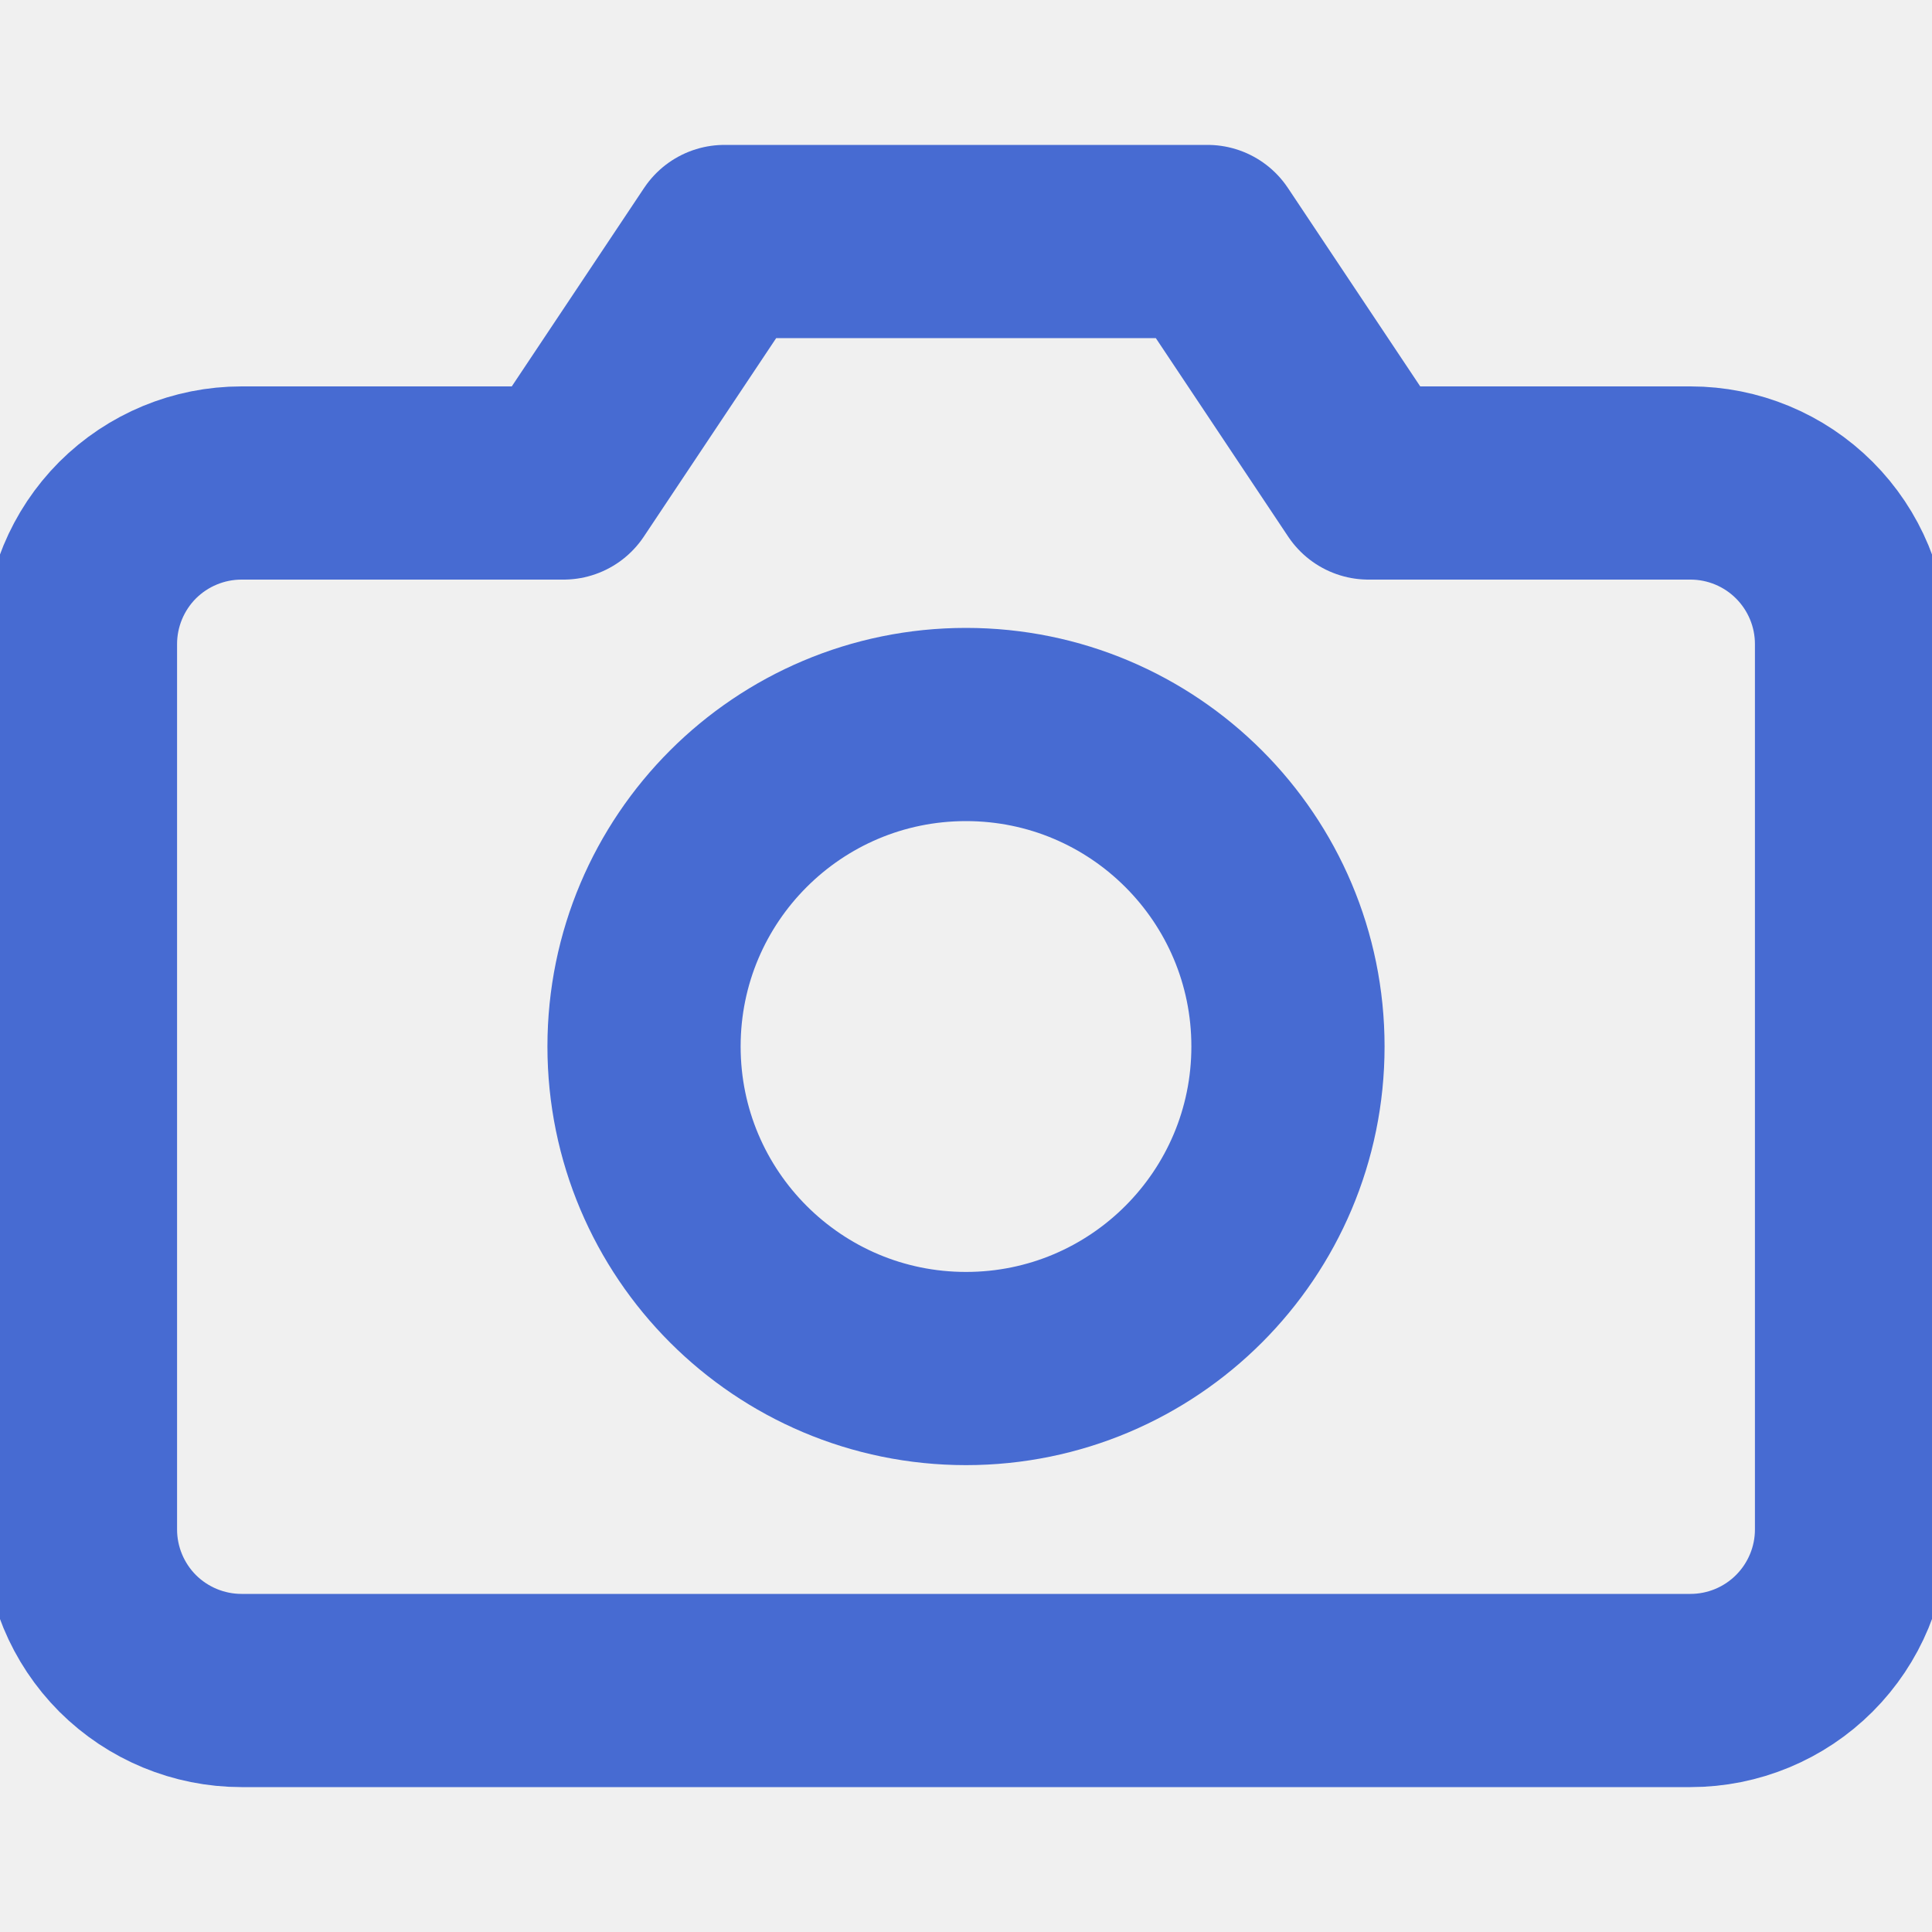
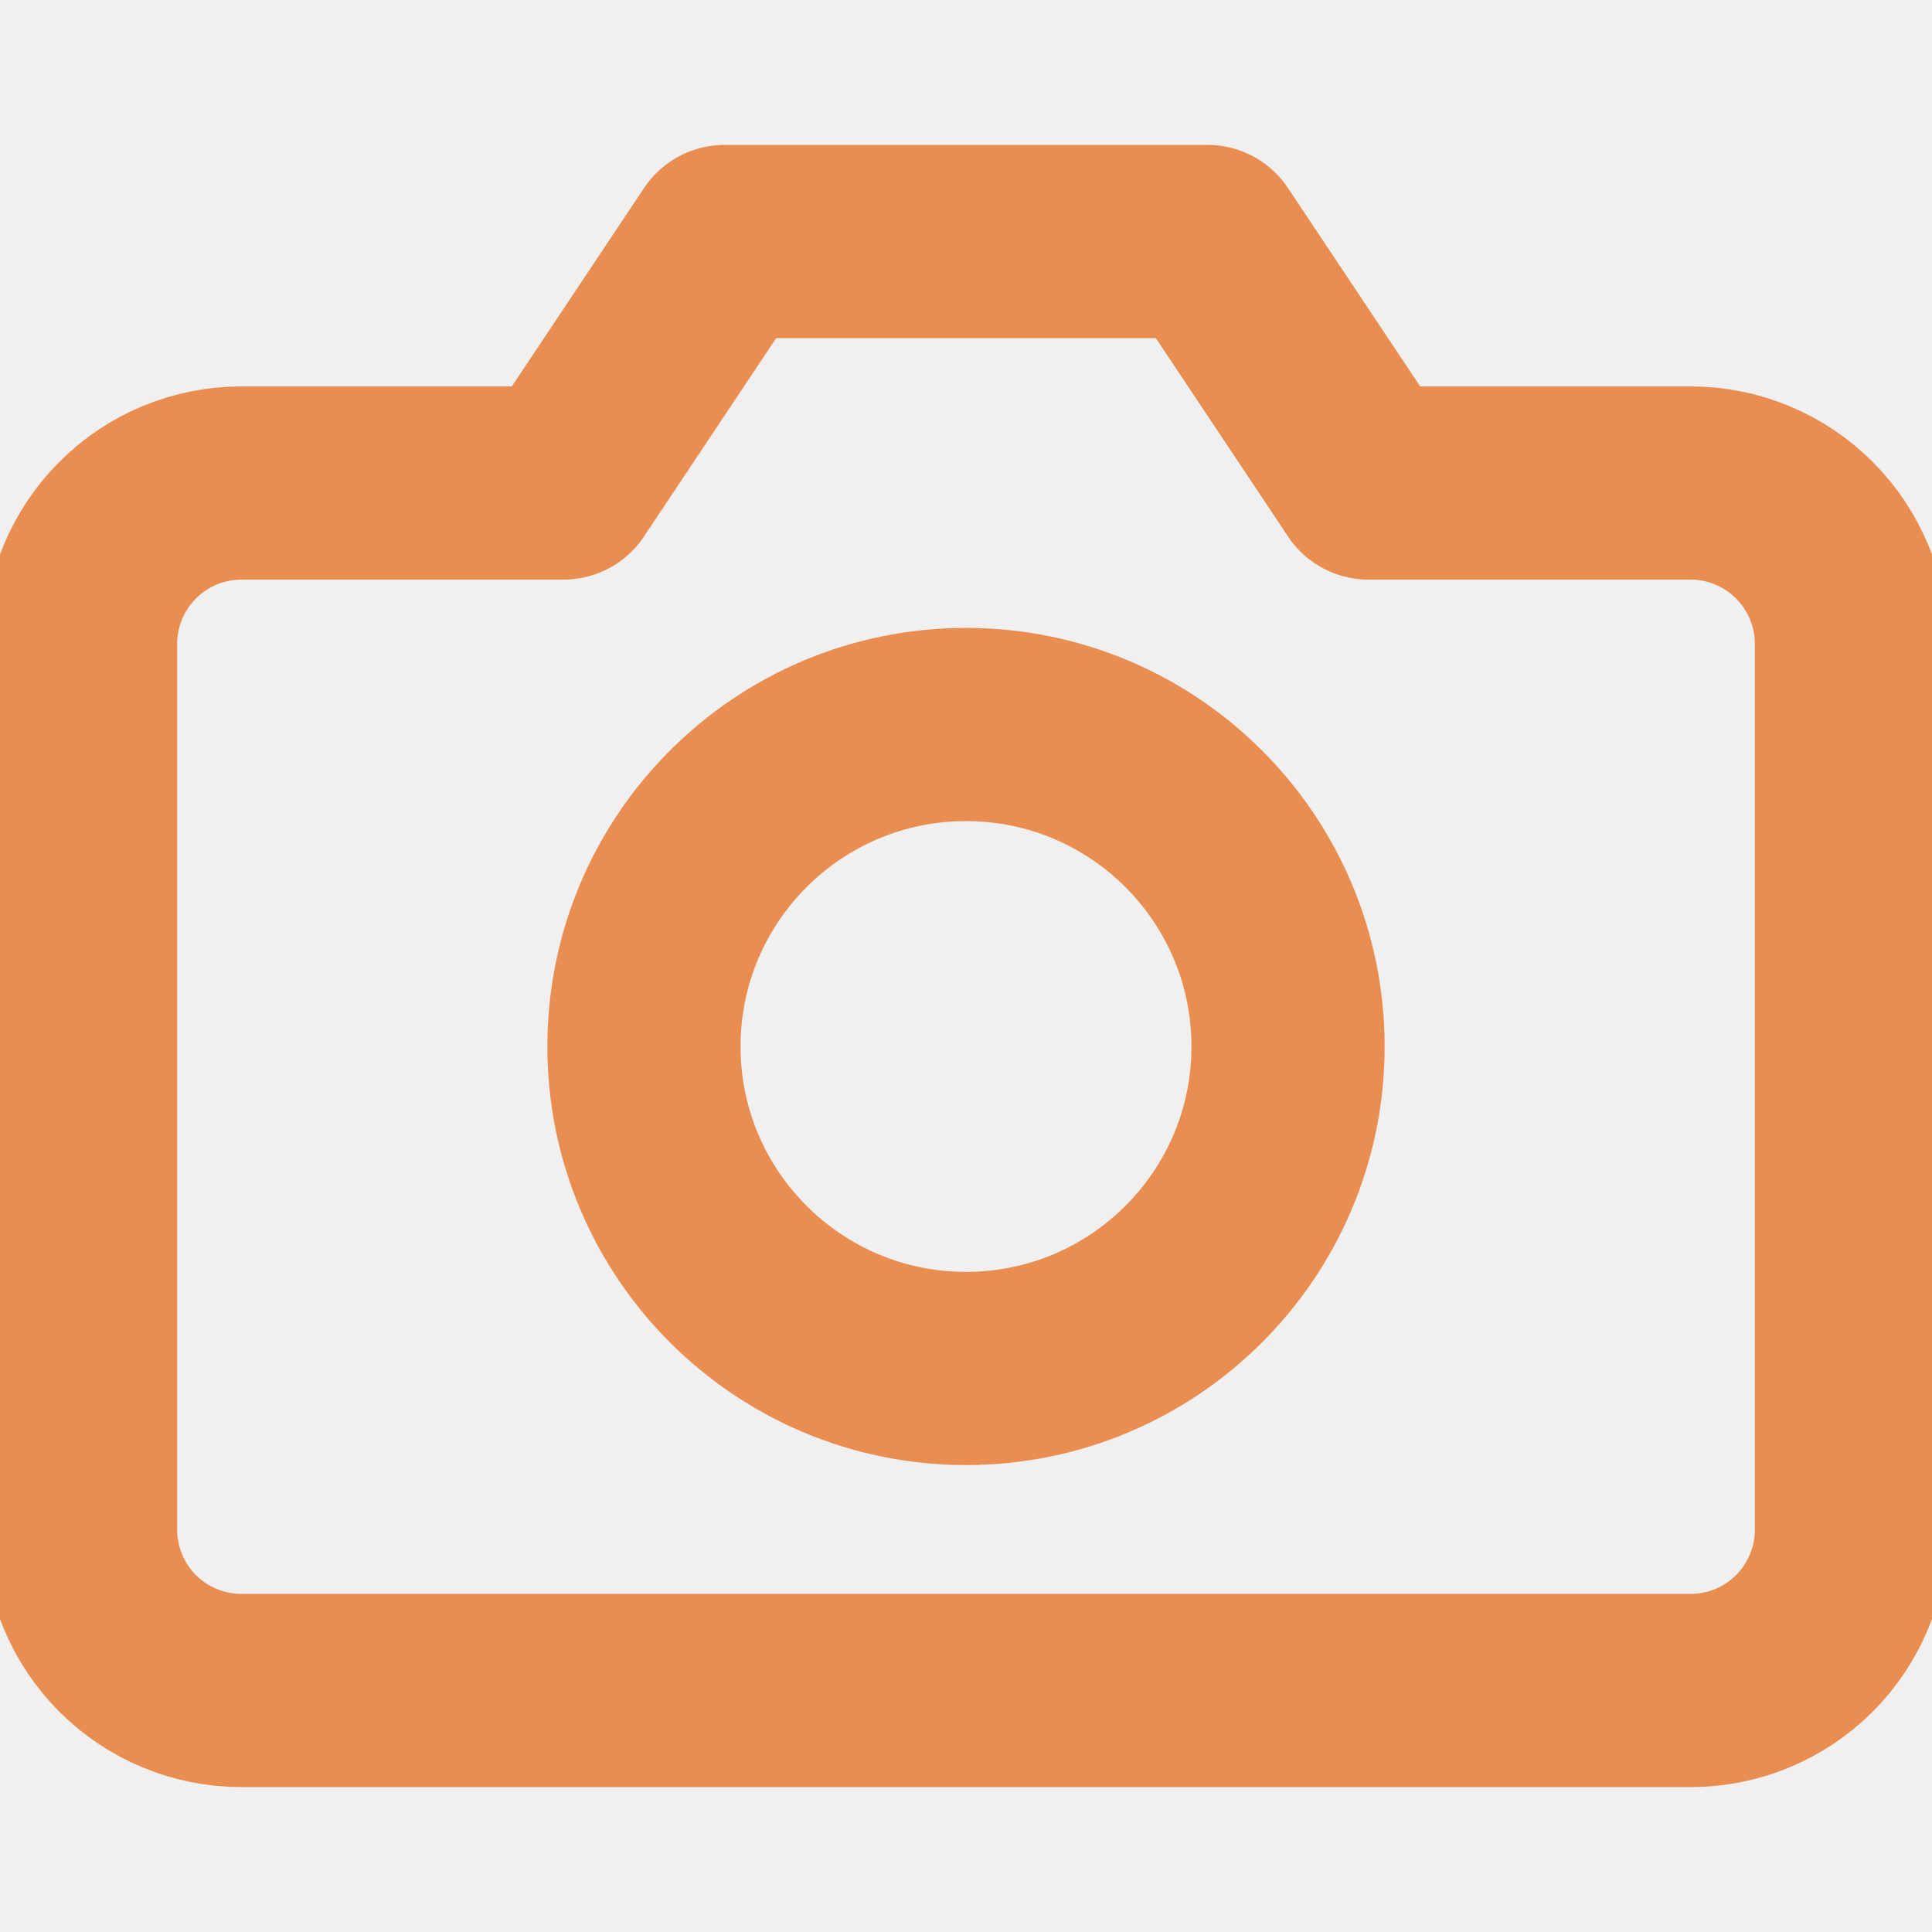
- <svg xmlns="http://www.w3.org/2000/svg" width="20" height="20" viewBox="0 0 20 20" fill="none">
-   <g clip-path="url(#clip0)">
-     <path d="M19.167 15.833C19.167 16.275 18.991 16.699 18.678 17.012C18.366 17.324 17.942 17.5 17.5 17.5H2.5C2.058 17.5 1.634 17.324 1.321 17.012C1.009 16.699 0.833 16.275 0.833 15.833V6.667C0.833 6.225 1.009 5.801 1.321 5.488C1.634 5.176 2.058 5 2.5 5H5.833L7.5 2.5H12.5L14.167 5H17.5C17.942 5 18.366 5.176 18.678 5.488C18.991 5.801 19.167 6.225 19.167 6.667V15.833Z" stroke="#476BD2" stroke-width="2" stroke-linecap="round" stroke-linejoin="round" />
-     <path d="M10 14.167C11.841 14.167 13.333 12.674 13.333 10.833C13.333 8.992 11.841 7.5 10 7.5C8.159 7.5 6.667 8.992 6.667 10.833C6.667 12.674 8.159 14.167 10 14.167Z" stroke="#476BD2" stroke-width="2" stroke-linecap="round" stroke-linejoin="round" />
+ <svg xmlns="http://www.w3.org/2000/svg" width="16" height="16" viewBox="0 0 16 16" fill="none">
+   <g clip-path="url(#clip0_6347_19250)">
+     <path d="M15.333 12.667C15.333 13.02 15.193 13.359 14.943 13.61C14.693 13.86 14.354 14 14 14H2C1.646 14 1.307 13.86 1.057 13.61C0.807 13.359 0.667 13.02 0.667 12.667V5.333C0.667 4.98 0.807 4.641 1.057 4.391C1.307 4.14 1.646 4 2 4H4.667L6 2H10L11.333 4H14C14.354 4 14.693 4.14 14.943 4.391C15.193 4.641 15.333 4.98 15.333 5.333V12.667Z" stroke="#EA8D51" stroke-width="1.6" stroke-linecap="round" stroke-linejoin="round" />
+     <path d="M8 11.333C9.473 11.333 10.667 10.139 10.667 8.667C10.667 7.194 9.473 6 8 6C6.527 6 5.333 7.194 5.333 8.667C5.333 10.139 6.527 11.333 8 11.333Z" stroke="#EA8D51" stroke-width="1.6" stroke-linecap="round" stroke-linejoin="round" />
  </g>
  <defs>
-     <clipPath id="clip0">
-       <rect width="20" height="20" fill="white" />
+     <clipPath id="clip0_6347_19250">
+       <rect width="16" height="16" fill="white" />
    </clipPath>
  </defs>
</svg>
